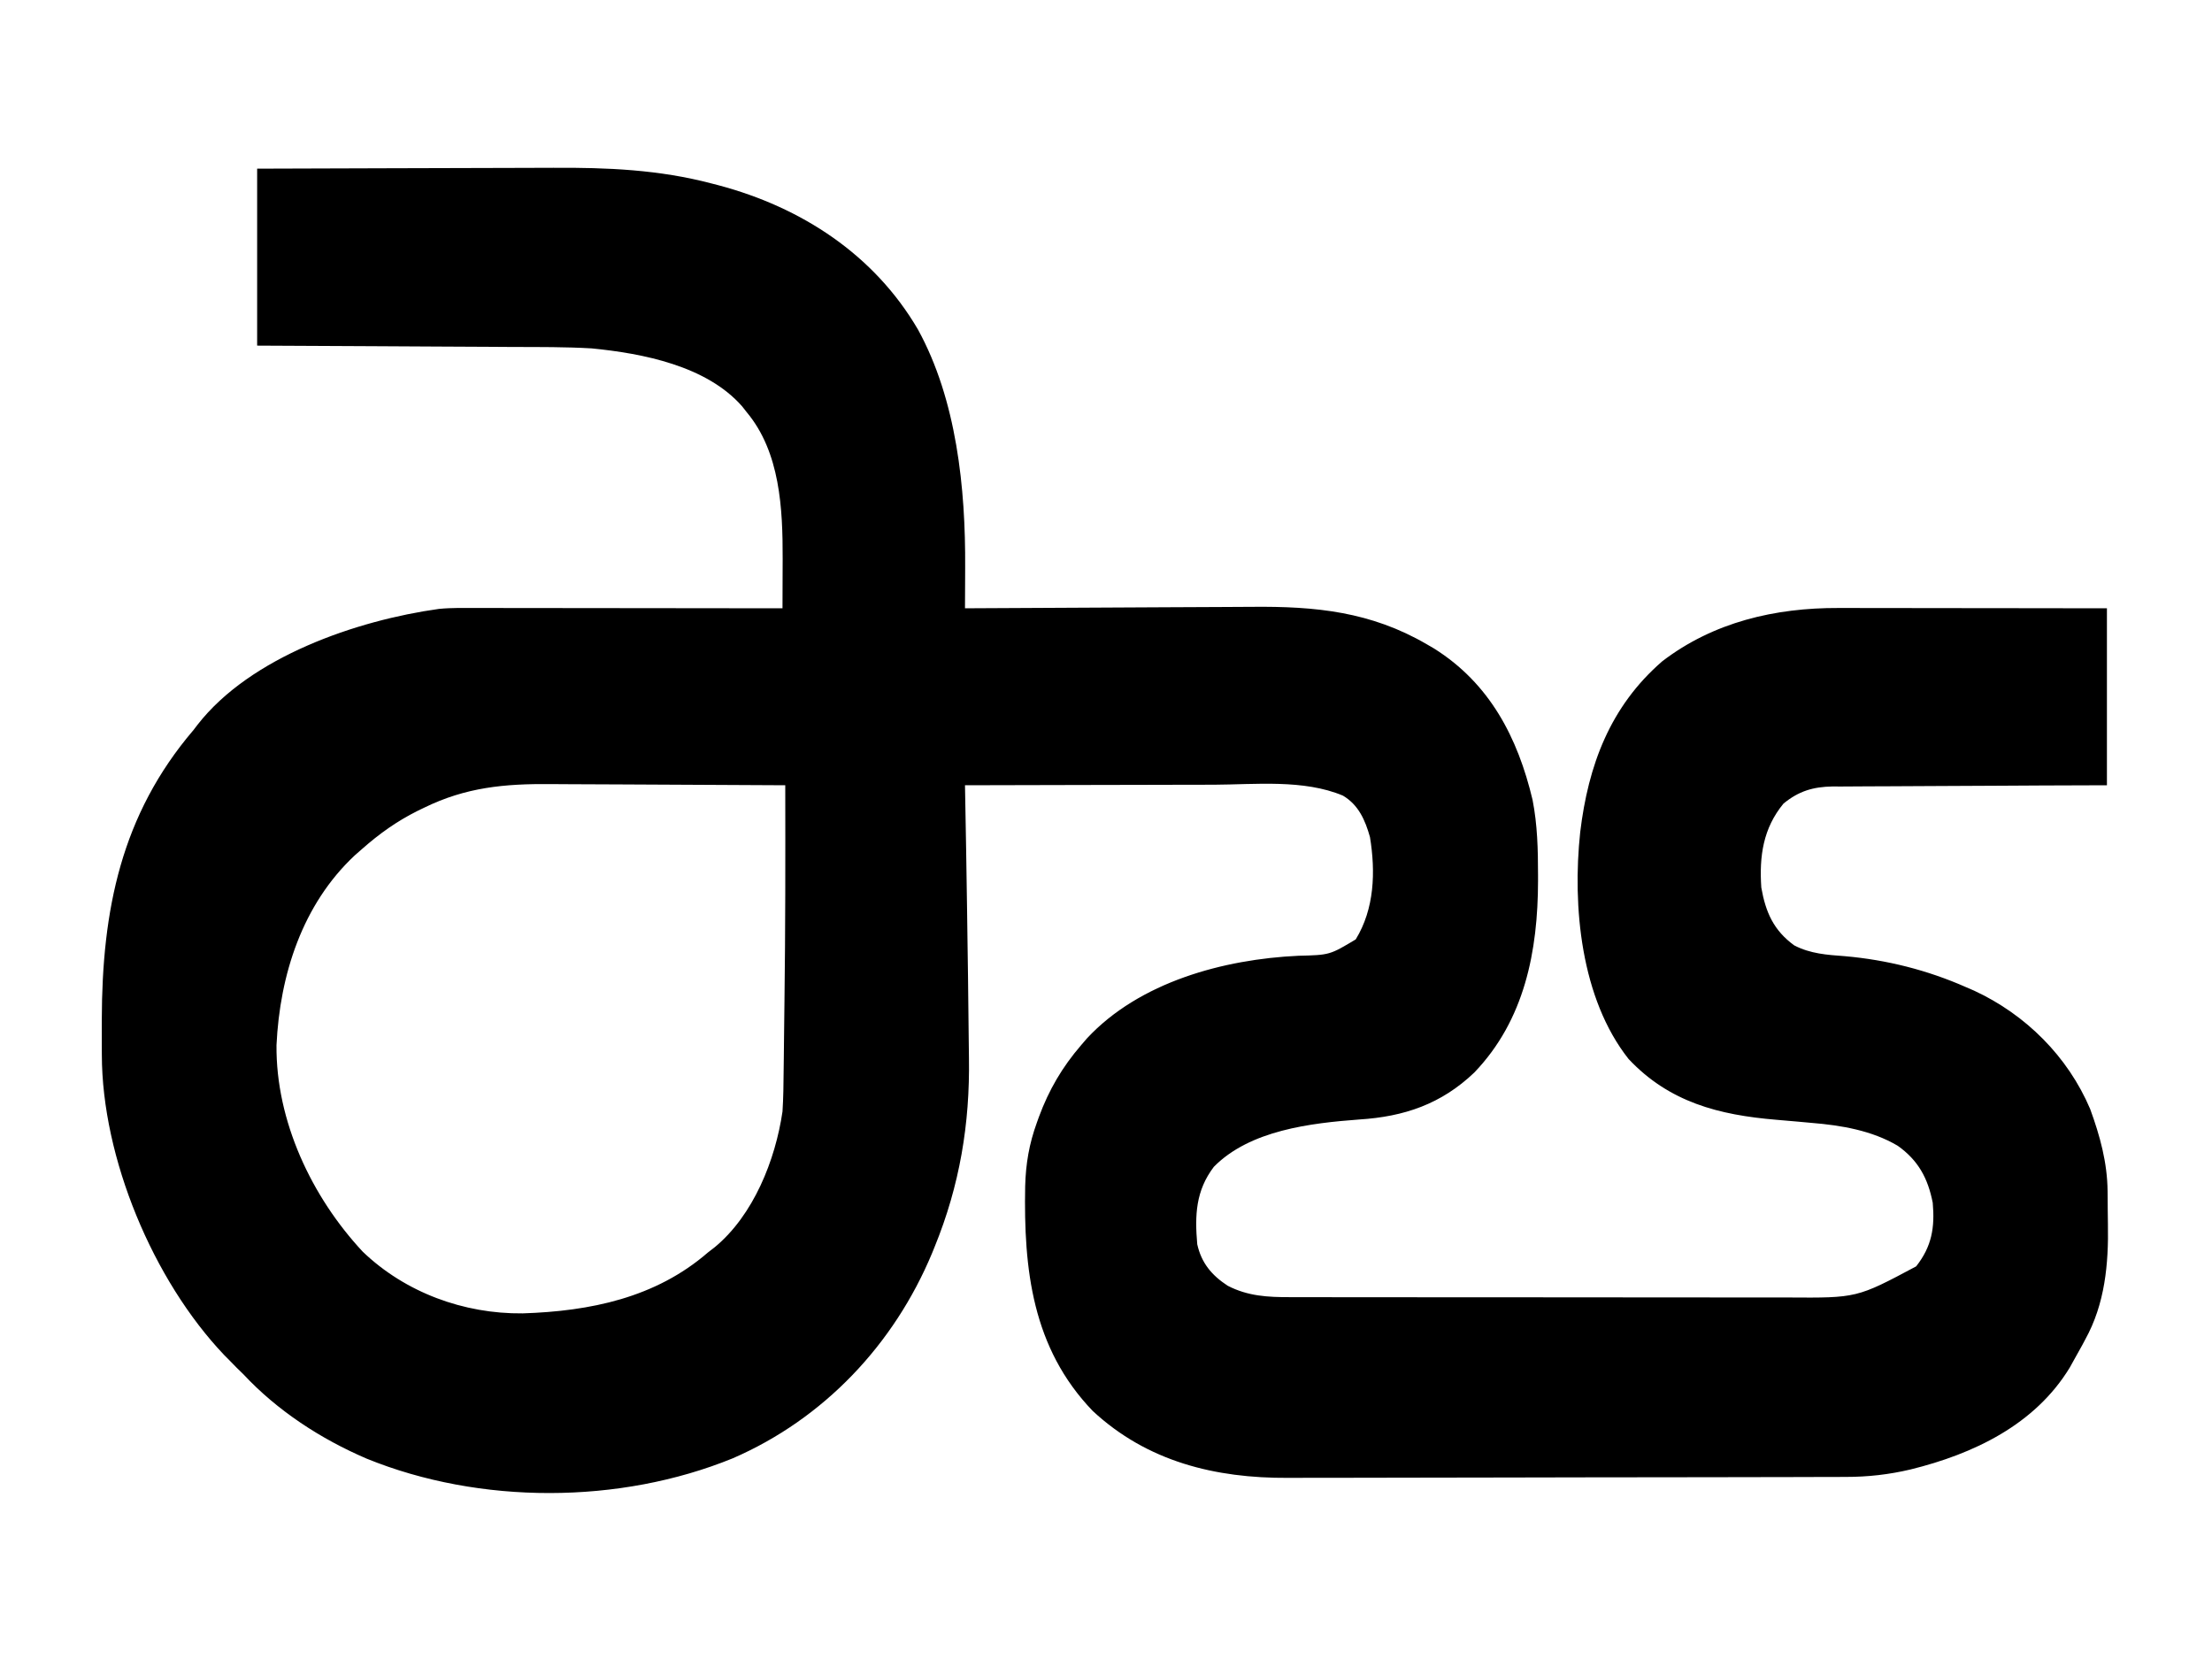
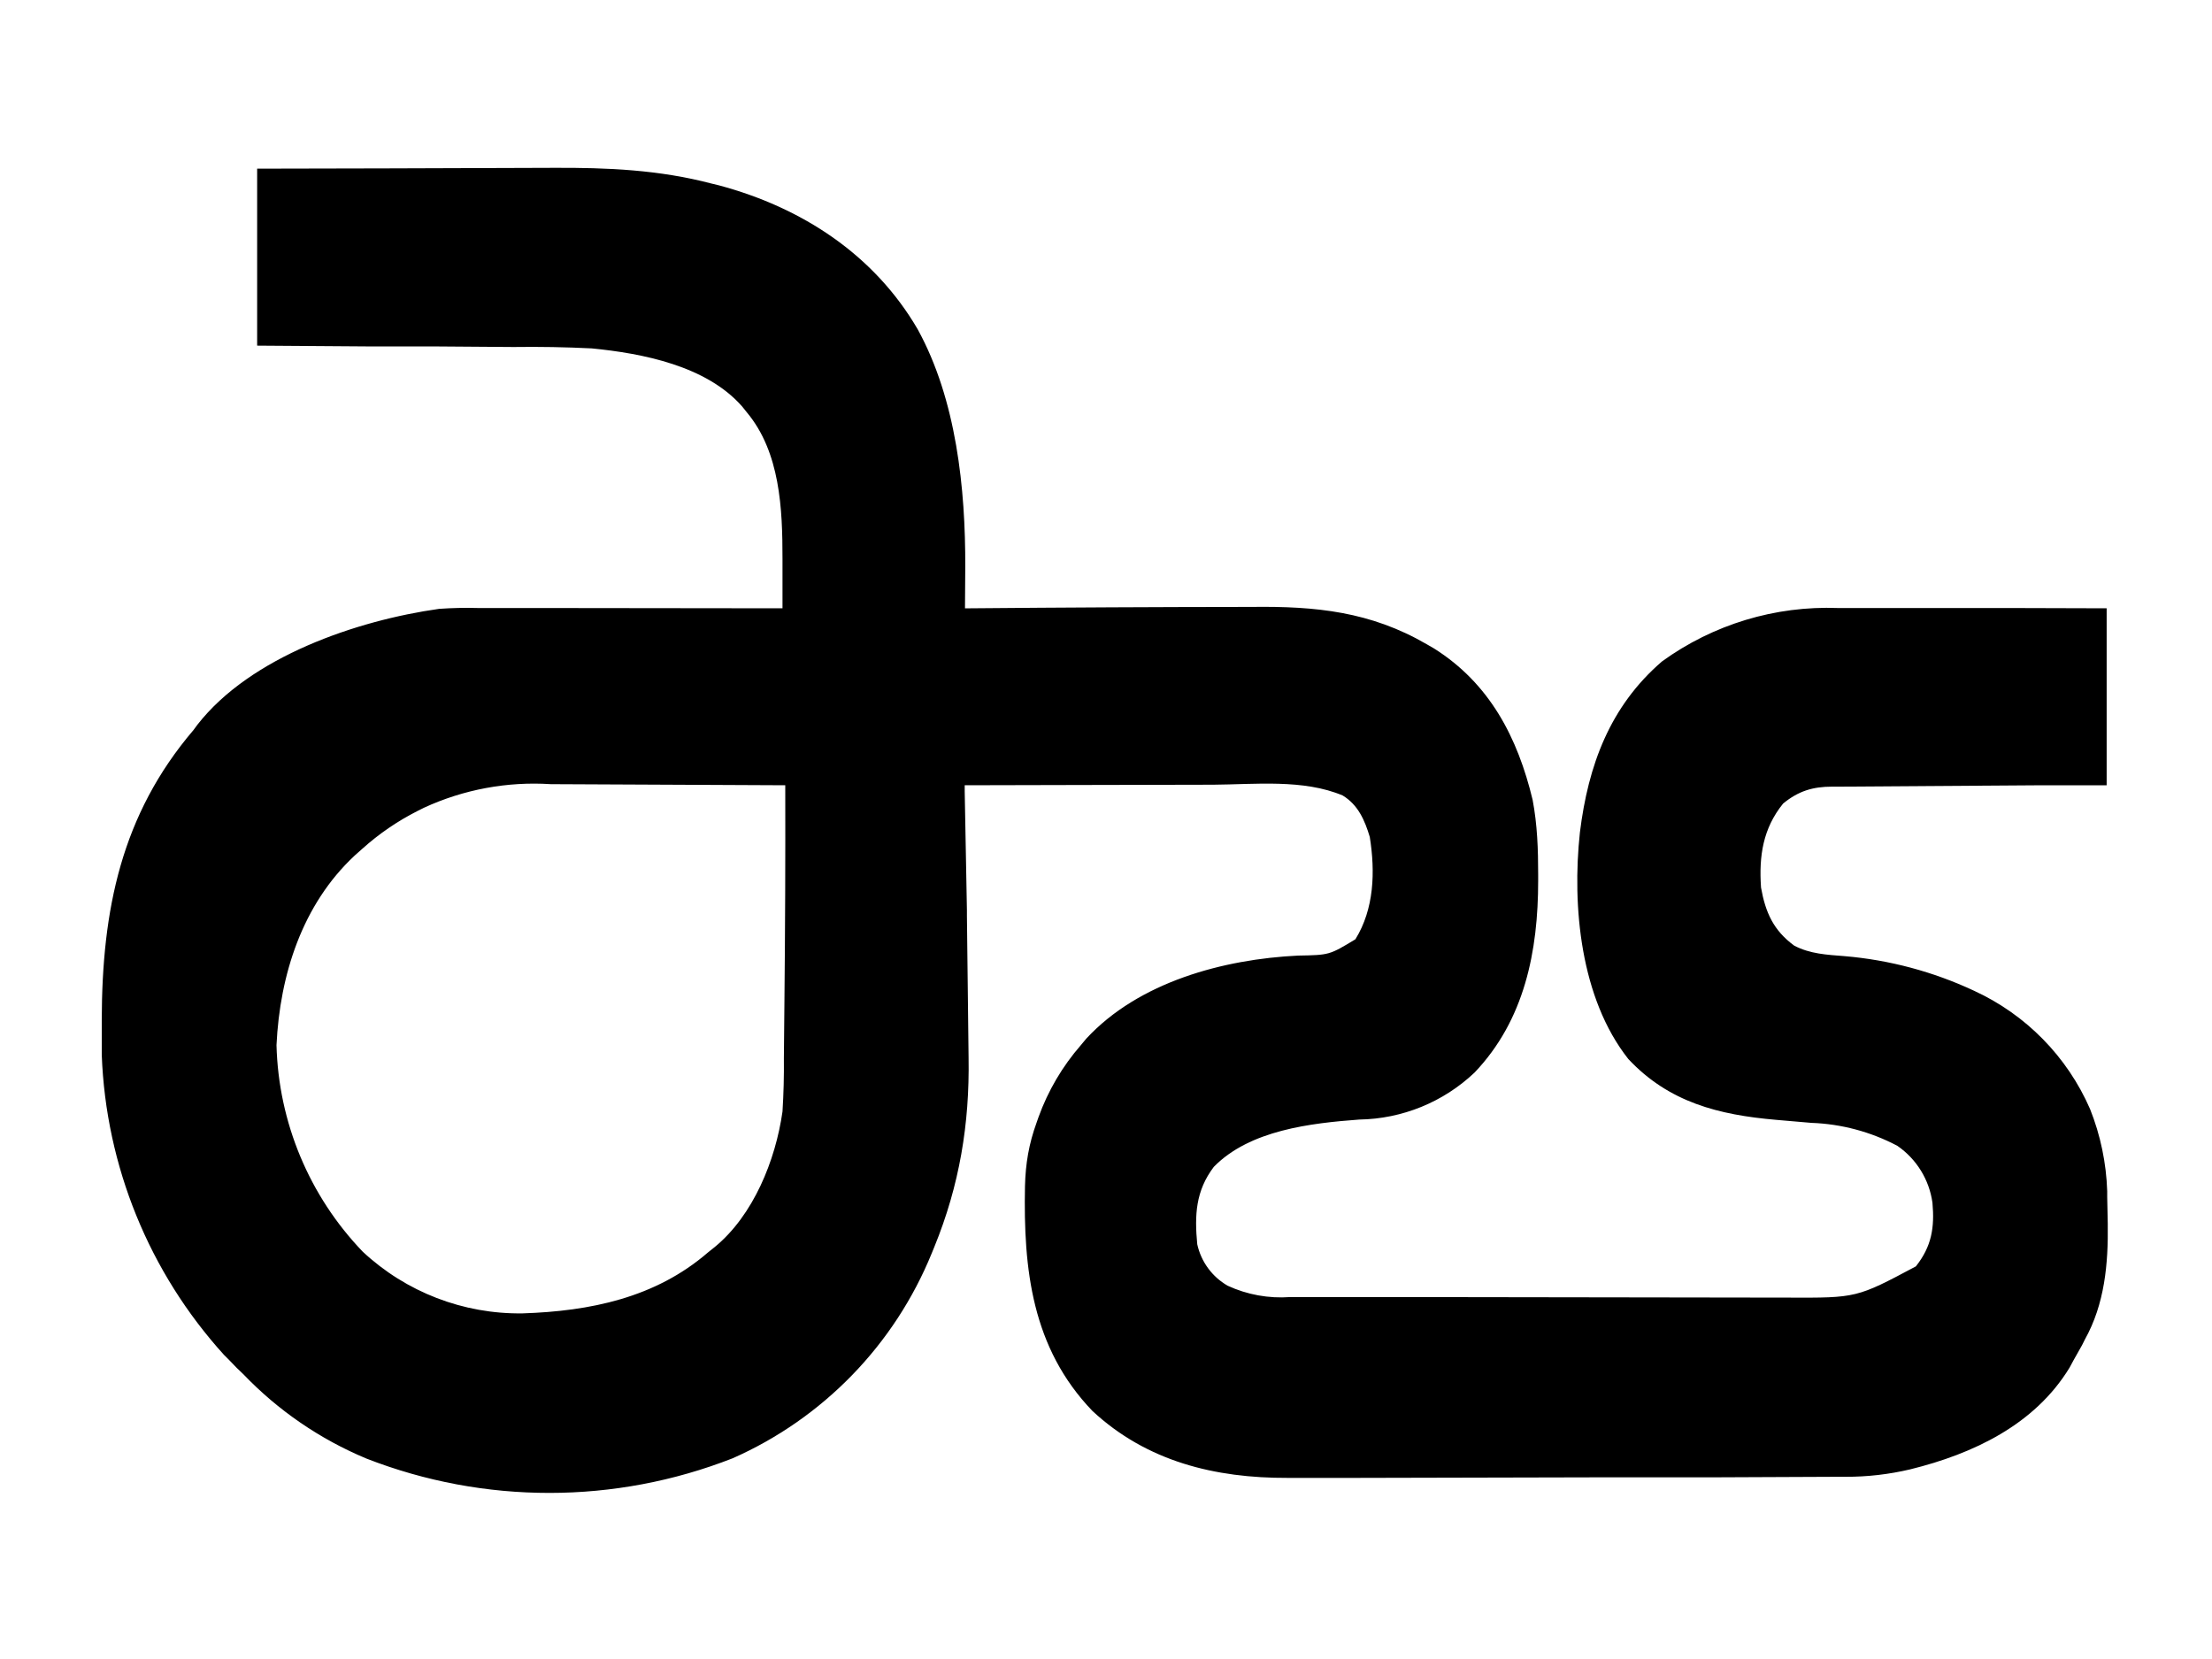
- <svg xmlns="http://www.w3.org/2000/svg" version="1.1" width="800" height="600">
-   <path d="M0 0 C32.798 -0.121 32.798 -0.121 46.656 -0.146 C56.184 -0.164 65.712 -0.185 75.24 -0.226 C82.183 -0.256 89.125 -0.276 96.068 -0.282 C99.735 -0.286 103.402 -0.295 107.069 -0.317 C126.616 -0.431 145.43 0.357 164.438 5.375 C165.265 5.589 166.092 5.803 166.944 6.024 C196.884 13.999 223.12 31.062 238.967 58.124 C252.991 83.604 256.237 115.668 256.062 144.188 C256.057 145.631 256.053 147.074 256.049 148.518 C256.038 152.012 256.021 155.506 256 159 C256.651 158.995 257.301 158.991 257.972 158.986 C273.902 158.875 289.831 158.793 305.762 158.741 C313.466 158.715 321.17 158.68 328.874 158.623 C335.599 158.573 342.324 158.541 349.05 158.53 C352.602 158.523 356.153 158.508 359.704 158.471 C382.856 158.24 402.765 160.224 423 172 C424.303 172.758 424.303 172.758 425.633 173.531 C445.809 186.185 455.93 205.79 461.273 228.281 C463.039 237.32 463.242 246.193 463.25 255.375 C463.251 256.445 463.251 256.445 463.252 257.538 C463.214 282.975 458.422 307.9 440.207 326.891 C428.264 338.305 414.813 342.855 398.625 343.875 C381.062 345.189 359.048 347.732 346 361 C339.441 369.652 339.089 378.476 340 389 C341.514 395.796 345.237 400.227 351 404 C358.315 407.788 365.525 408.15 373.582 408.134 C374.42 408.136 375.259 408.138 376.123 408.141 C378.92 408.147 381.717 408.146 384.514 408.145 C386.525 408.148 388.537 408.152 390.548 408.155 C396.002 408.164 401.457 408.167 406.912 408.167 C410.323 408.168 413.735 408.17 417.146 408.173 C429.058 408.182 440.97 408.186 452.882 408.185 C463.968 408.185 475.054 408.195 486.14 408.211 C495.672 408.224 505.203 408.229 514.735 408.229 C520.422 408.229 526.108 408.231 531.795 408.242 C537.147 408.252 542.5 408.252 547.852 408.245 C549.81 408.243 551.767 408.246 553.724 408.252 C578.577 408.426 578.577 408.426 600 397 C605.673 389.793 606.79 382.952 606 374 C604.257 365.133 600.776 358.665 593.336 353.383 C583.964 347.835 572.857 345.976 562.152 345.105 C560.477 344.953 558.802 344.8 557.127 344.646 C554.544 344.415 551.96 344.189 549.375 343.976 C528.701 342.249 510.713 337.656 496 322 C478.712 300.125 475.645 266.811 478.5 239.977 C481.406 215.798 489.284 194.539 508.176 178.164 C526.687 163.98 548.989 158.802 571.936 158.886 C572.99 158.886 574.045 158.886 575.132 158.886 C578.589 158.887 582.047 158.894 585.504 158.902 C587.912 158.904 590.321 158.906 592.729 158.907 C599.047 158.91 605.365 158.92 611.683 158.931 C619.274 158.943 626.866 158.948 634.458 158.954 C645.972 158.963 657.486 158.983 669 159 C669 180.12 669 201.24 669 223 C661.369 223.026 653.737 223.052 645.875 223.078 C641.035 223.103 636.195 223.13 631.355 223.16 C623.677 223.208 615.998 223.253 608.319 223.271 C602.127 223.286 595.935 223.321 589.742 223.368 C587.382 223.383 585.022 223.391 582.662 223.392 C579.351 223.394 576.041 223.421 572.73 223.454 C571.759 223.449 570.787 223.444 569.786 223.439 C562.747 223.546 557.485 225.124 552.012 229.641 C544.656 238.58 543.225 248.65 544 260 C545.578 268.955 548.466 275.503 555.926 280.922 C561.731 283.939 567.802 284.347 574.188 284.812 C589.345 286.137 604.065 289.848 618 296 C618.99 296.428 619.98 296.856 621 297.297 C639.639 305.937 654.89 321.125 662.941 340.098 C666.485 349.814 669.13 359.409 669.238 369.766 C669.246 370.517 669.254 371.269 669.263 372.043 C669.277 373.637 669.287 375.231 669.295 376.824 C669.307 378.42 669.327 380.016 669.357 381.611 C669.627 396.104 668.304 410.573 661.125 423.5 C660.774 424.16 660.423 424.821 660.062 425.501 C659.065 427.349 658.04 429.176 657 431 C656.528 431.851 656.056 432.702 655.57 433.578 C642.958 454.324 620.709 464.846 598.015 470.44 C590.139 472.303 582.586 473.149 574.503 473.147 C573.097 473.153 573.097 473.153 571.663 473.158 C568.532 473.169 565.401 473.173 562.27 473.177 C560.021 473.183 557.771 473.19 555.522 473.197 C548.142 473.218 540.763 473.228 533.383 473.238 C530.836 473.242 528.29 473.246 525.744 473.251 C515.146 473.267 504.548 473.282 493.95 473.289 C491.204 473.291 488.458 473.293 485.712 473.295 C485.029 473.296 484.347 473.296 483.644 473.297 C472.608 473.305 461.572 473.33 450.536 473.363 C439.178 473.396 427.82 473.414 416.461 473.417 C410.095 473.419 403.73 473.428 397.364 473.453 C391.367 473.477 385.37 473.481 379.374 473.471 C377.184 473.47 374.995 473.476 372.806 473.49 C346.592 473.646 321.932 467.647 302.188 449.277 C280.296 426.487 277.205 398.067 277.768 367.977 C277.99 359.804 279.209 352.695 282 345 C282.241 344.328 282.483 343.656 282.731 342.963 C286.346 333.169 291.151 324.954 298 317 C298.687 316.201 299.374 315.402 300.082 314.578 C319.088 294.126 349.629 285.902 376.62 284.666 C387.898 284.39 387.898 284.39 397.312 278.75 C404.097 267.693 404.523 254.338 402.469 241.742 C400.746 235.621 398.343 230.104 392.688 226.75 C378.501 220.78 360.941 222.741 345.941 222.805 C343.34 222.808 340.738 222.811 338.136 222.813 C332.027 222.82 325.919 222.836 319.81 222.856 C312.845 222.878 305.88 222.889 298.915 222.899 C284.61 222.92 270.305 222.955 256 223 C256.014 223.752 256.028 224.503 256.042 225.278 C256.303 239.569 256.563 253.86 256.758 268.152 C256.768 268.874 256.778 269.595 256.788 270.338 C256.829 273.351 256.87 276.364 256.91 279.377 C256.967 283.69 257.03 288.002 257.096 292.314 C257.208 299.589 257.29 306.863 257.342 314.139 C257.364 316.589 257.394 319.039 257.434 321.489 C257.815 345.481 254.081 367.74 245 390 C244.703 390.731 244.405 391.462 244.099 392.216 C230.324 425.259 204.956 452.122 172.043 466.406 C131.13 483.111 80.507 483.188 39.608 466.539 C23.031 459.422 7.333 449.228 -5 436 C-5.784 435.237 -6.567 434.474 -7.375 433.688 C-8.241 432.801 -9.107 431.914 -10 431 C-10.634 430.362 -11.268 429.724 -11.922 429.066 C-37.661 402.004 -56.107 357.793 -56.168 320.523 C-56.172 319.724 -56.177 318.925 -56.181 318.102 C-56.191 315.526 -56.191 312.951 -56.188 310.375 C-56.187 309.496 -56.186 308.617 -56.185 307.711 C-56.093 268.202 -49.216 233.694 -23 203 C-22.524 202.379 -22.049 201.757 -21.559 201.117 C-2.405 176.532 35.996 163.353 65.801 159.21 C70.518 158.759 75.26 158.871 79.994 158.886 C81.185 158.886 82.376 158.886 83.603 158.886 C86.85 158.887 90.098 158.892 93.345 158.899 C96.746 158.905 100.146 158.905 103.547 158.907 C109.978 158.91 116.41 158.918 122.841 158.928 C130.166 158.939 137.491 158.945 144.817 158.95 C159.878 158.96 174.939 158.978 190 159 C190.017 155.04 190.03 151.081 190.038 147.121 C190.043 145.123 190.052 143.125 190.06 141.127 C190.092 123.026 189.199 102.54 177 88 C176.473 87.328 175.946 86.657 175.402 85.965 C162.54 71.294 139.463 66.818 121 65 C111.571 64.448 102.118 64.511 92.676 64.488 C89.99 64.471 87.304 64.453 84.619 64.434 C78.326 64.391 72.033 64.362 65.74 64.339 C57.855 64.309 49.969 64.259 42.084 64.209 C28.056 64.121 14.028 64.062 0 64 C0 42.88 0 21.76 0 0 Z M60.375 231.125 C59.177 231.704 59.177 231.704 57.955 232.295 C50.516 236.023 44.24 240.494 38 246 C37.109 246.78 36.219 247.56 35.301 248.363 C16.323 266.12 8.204 291.587 7 317 C6.756 344.422 19.687 371.85 38.188 391.688 C53.585 406.468 74.757 414.225 96 414 C120.446 413.22 144.08 408.385 163 392 C163.825 391.362 164.65 390.724 165.5 390.066 C179.519 378.479 187.428 358.56 190 341 C190.32 336.05 190.373 331.103 190.414 326.145 C190.433 324.68 190.452 323.215 190.473 321.75 C190.514 318.664 190.548 315.579 190.578 312.493 C190.615 308.698 190.661 304.903 190.712 301.109 C191.06 275.073 191.042 249.037 191 223 C177.438 222.907 163.877 222.836 150.315 222.793 C144.017 222.772 137.718 222.744 131.42 222.698 C125.331 222.654 119.243 222.631 113.154 222.62 C110.842 222.613 108.529 222.599 106.217 222.577 C89.552 222.427 75.555 223.693 60.375 231.125 Z " fill="#000000" transform="translate(93,61)" />
+ <svg xmlns="http://www.w3.org/2000/svg" width="800" height="600">
+   <path d="m93 61 46.7-.1 60.4-.2c19.5-.1 38.3.7 57.3 5.7l2.5.6c30 8 56.2 25 72 52.1 14 25.5 17.3 57.6 17.2 86L349 220h2a12806 12806 0 0 1 101.7-.5c23.2-.3 43 1.7 63.3 13.5l2.6 1.5c20.2 12.7 30.3 32.3 35.7 54.8 1.7 9 2 17.9 2 27v2.2c0 25.5-4.9 50.4-23 69.4a62 62 0 0 1-41.7 17c-17.5 1.3-39.6 3.8-52.6 17.1-6.6 8.7-7 17.5-6 28a23 23 0 0 0 11 15 46 46 0 0 0 22.6 4.1H510l136.6.2c24.9.1 24.9.1 46.3-11.3 5.7-7.2 6.8-14 6-23a30 30 0 0 0-12.7-20.6 72 72 0 0 0-31.1-8.3l-12.8-1.1c-20.7-1.8-38.7-6.3-53.4-22-17.3-21.9-20.4-55.2-17.5-82 3-24.2 10.8-45.5 29.7-61.8a102 102 0 0 1 63.7-19.3h62.6l34.5.1v64h-23.1l-73.2.5h-3c-7 0-12.2 1.6-17.7 6.1-7.3 9-8.8 19-8 30.4 1.6 9 4.5 15.5 12 21 5.7 3 11.8 3.3 18.2 3.8a138 138 0 0 1 46.8 12.5 84 84 0 0 1 42 42.8 88 88 0 0 1 6.2 29.7v2.2l.2 9.6c.2 14.5-1.1 29-8.3 41.9l-1 2-3.1 5.5-1.4 2.6c-12.6 20.7-34.9 31.2-57.6 36.8a100 100 0 0 1-23.5 2.7h-2.8l-46 .2h-42l-86.3.2h-24.6c-26.2.1-50.9-5.9-70.6-24.2-21.9-22.8-25-51.2-24.4-81.3.2-8.2 1.4-15.3 4.2-23l.7-2a82 82 0 0 1 15.3-26l2-2.4c19-20.5 49.6-28.7 76.6-30 11.3-.2 11.3-.2 20.7-5.9 6.8-11 7.2-24.4 5.2-37-1.8-6-4.2-11.6-9.8-15-14.2-6-31.8-4-46.8-3.9l-47 .1-42.9.1v2.3l.8 42.9v2.1l.6 51.2c.4 24-3.3 46.2-12.4 68.5l-.9 2.2a138 138 0 0 1-72 74.2 182 182 0 0 1-132.5.1A132 132 0 0 1 88 497l-2.4-2.3L83 492l-2-2a171 171 0 0 1-44.2-108.5v-12.8c.1-39.5 7-74 33.2-104.7l1.4-1.9c19.2-24.6 57.6-37.7 87.4-41.9q7.1-.5 14.2-.3h23.5l86.5.1v-17.9c0-18-.8-38.6-13-53.1l-1.6-2c-12.9-14.7-36-19.2-54.4-21q-14.2-.7-28.3-.5l-27-.2h-23.6L93 125zm60.4 231.1-2.4 1.2a92 92 0 0 0-20 13.7l-2.7 2.4c-19 17.7-27.1 43.2-28.3 68.6a112 112 0 0 0 31.2 74.7A83 83 0 0 0 189 475c24.4-.8 48-5.6 67-22l2.5-2c14-11.5 22-31.4 24.5-49a264 264 0 0 0 .5-19.3l.2-20.6q.4-39 .3-78.1l-84.8-.4a95 95 0 0 0-45.8 8.5" />
</svg>
